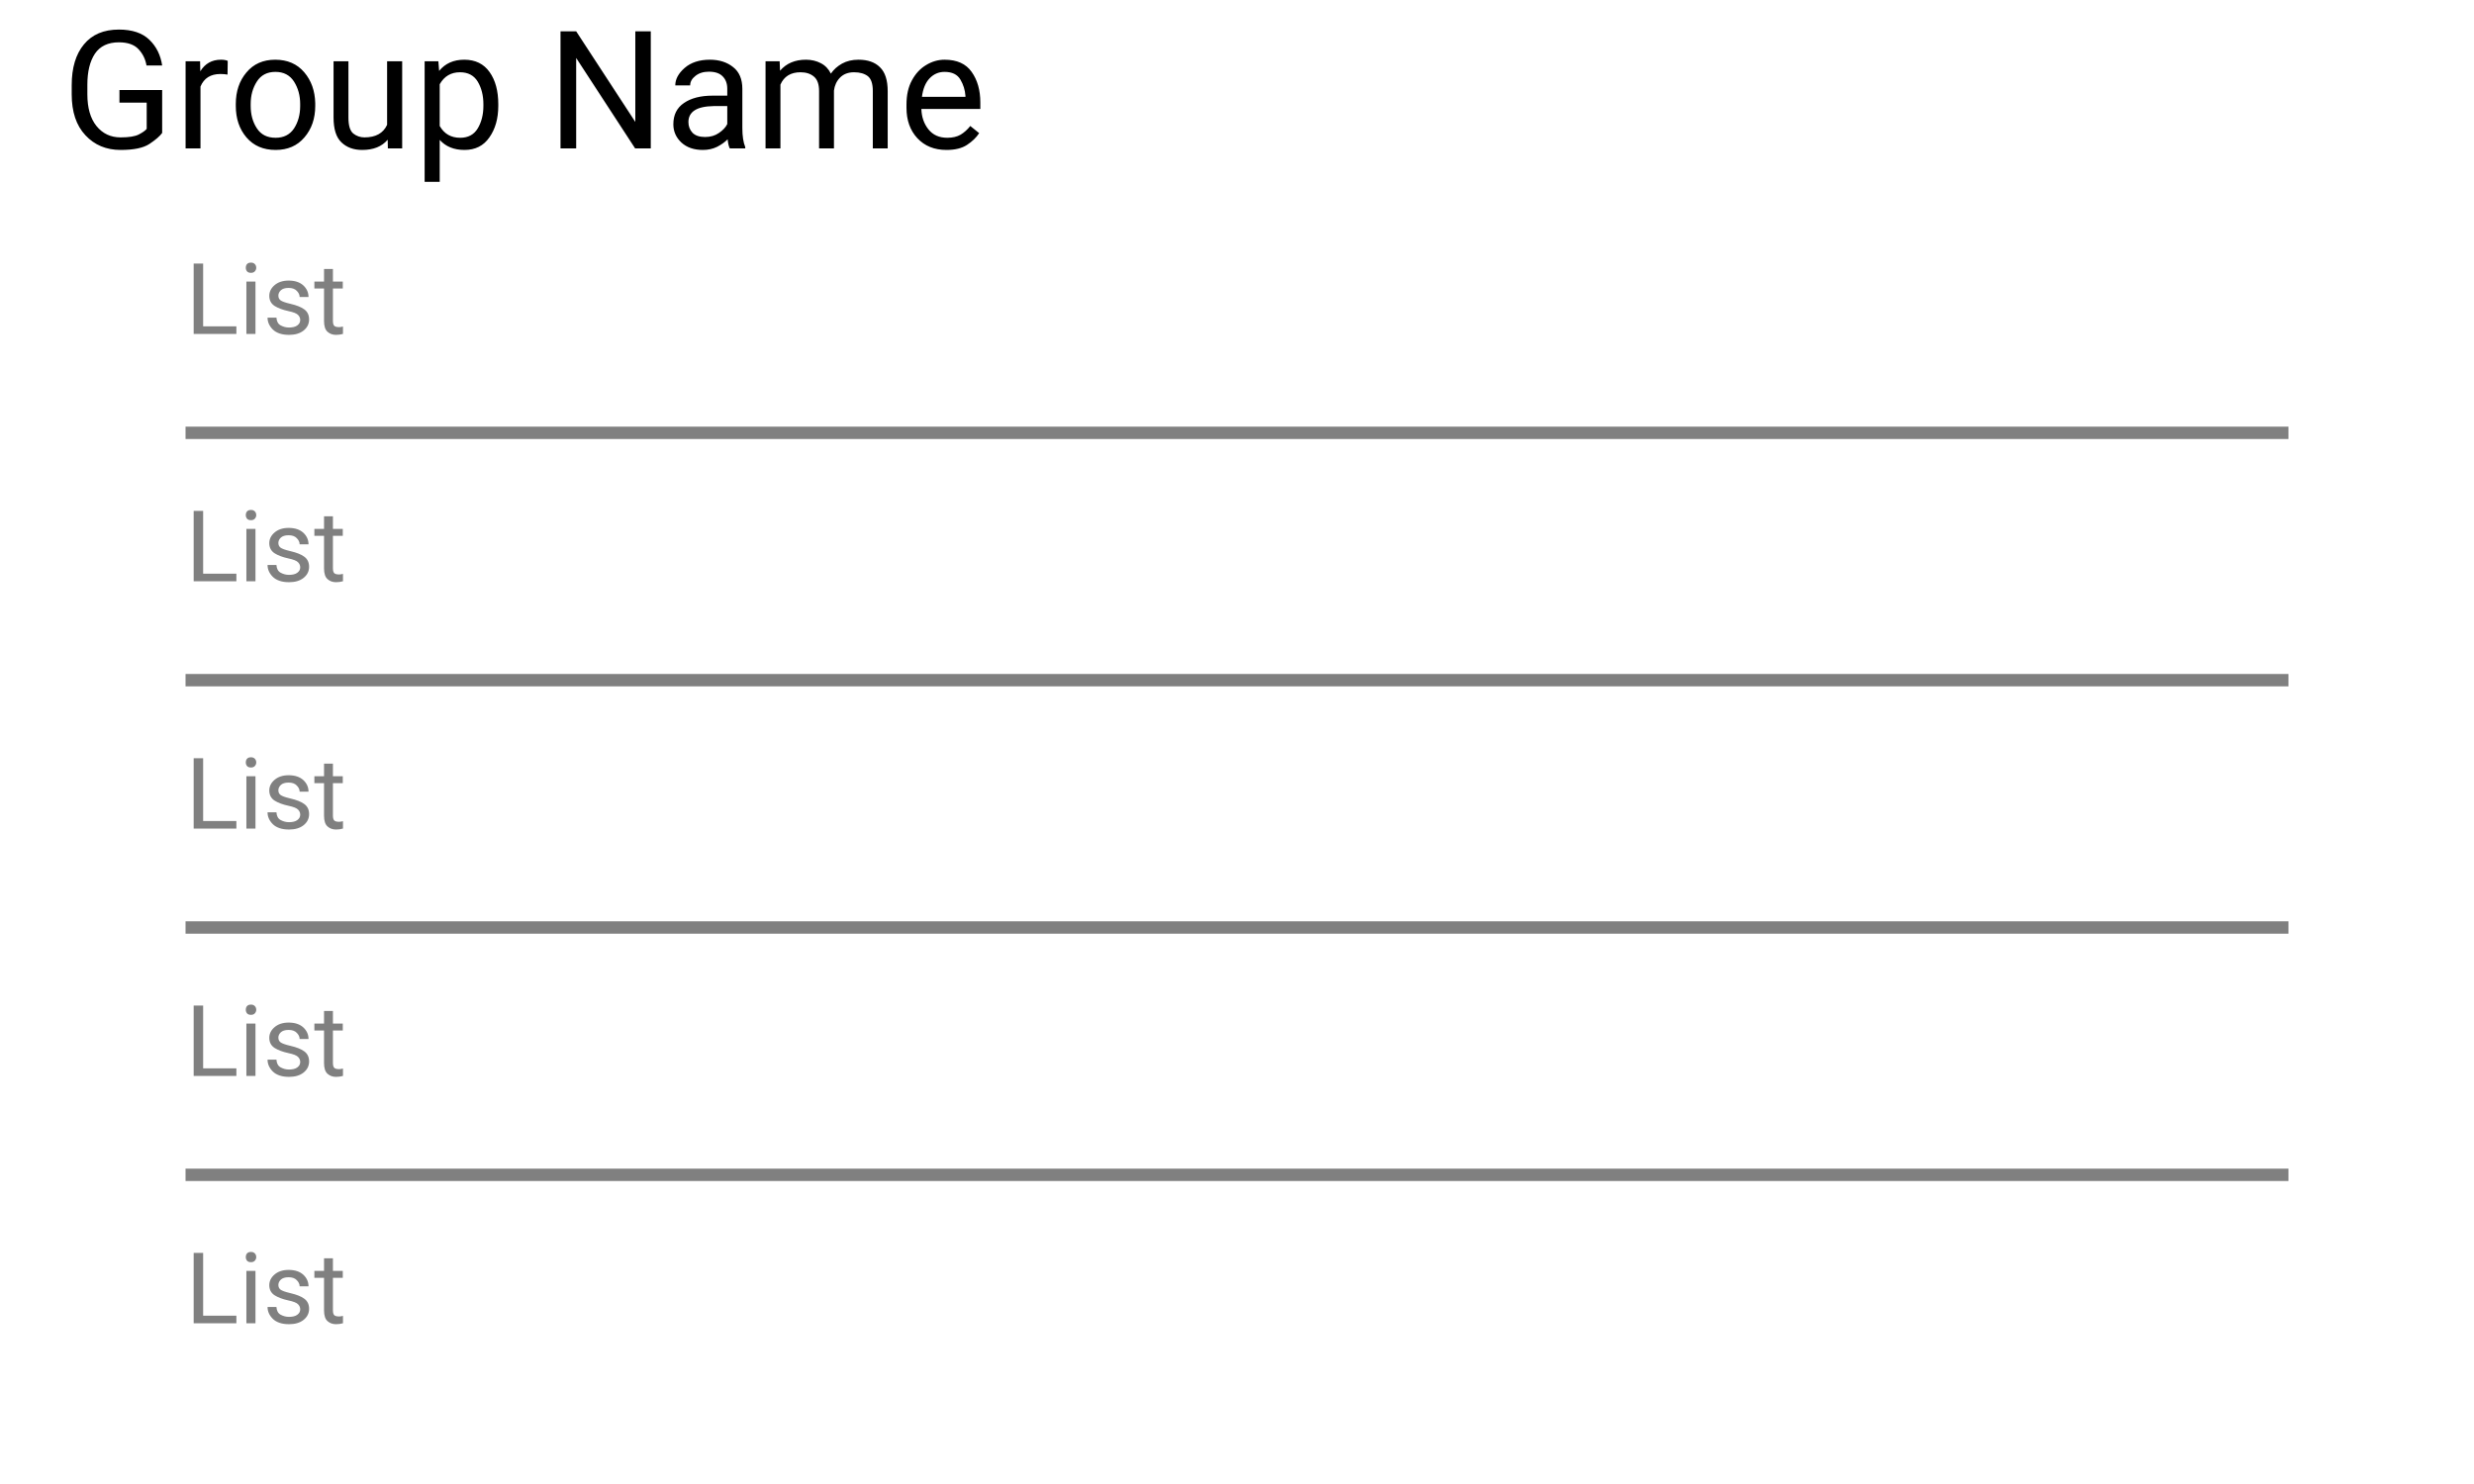
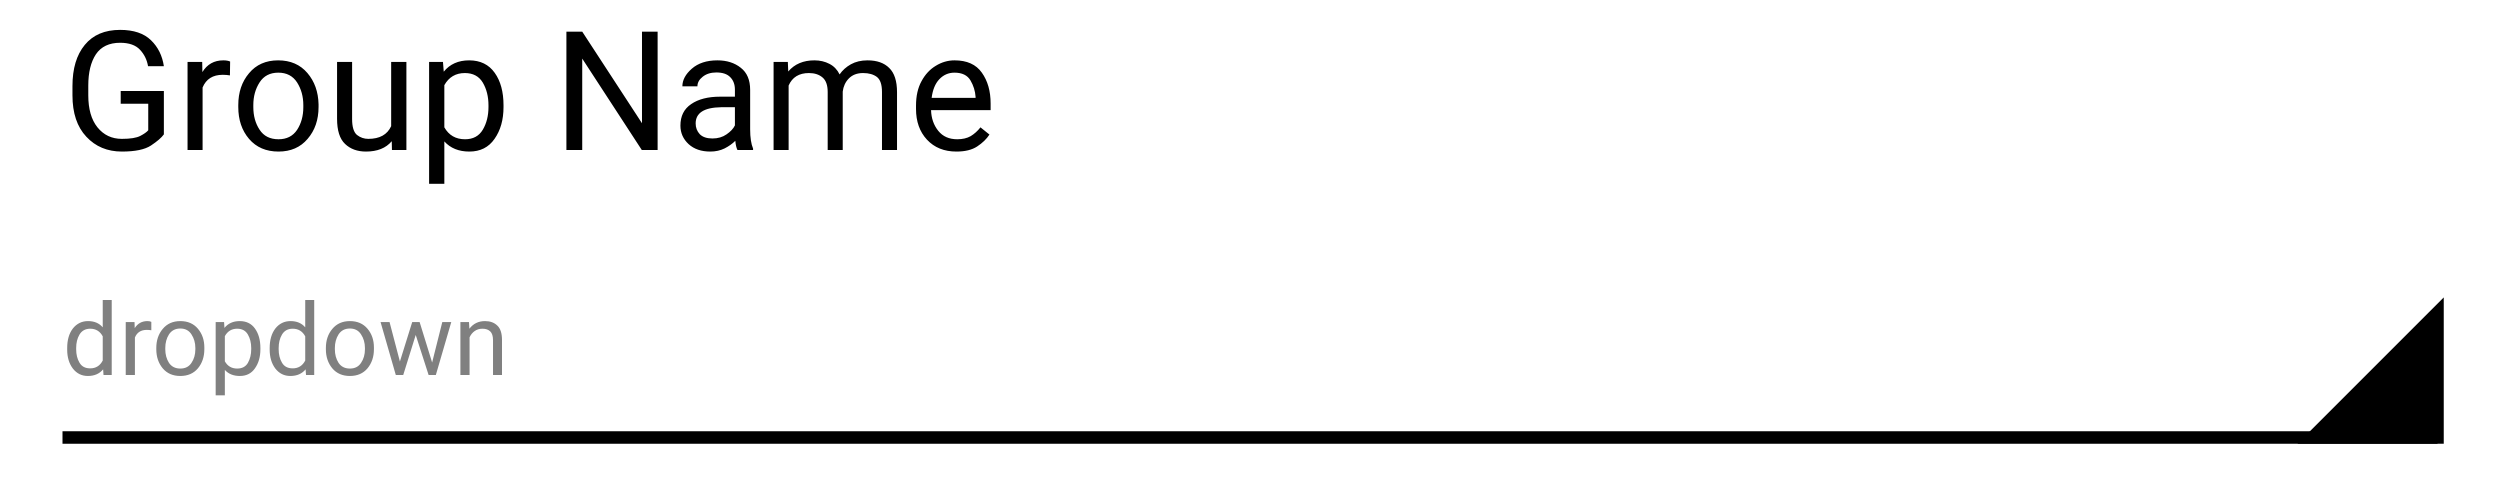
- <svg xmlns="http://www.w3.org/2000/svg" width="200" height="120" version="1.1">
+ <svg xmlns="http://www.w3.org/2000/svg" width="200" height="40" version="1.1">
  <style>
@font-face {
    font-family: 'Roboto';
    src: url('/usr/share/fonts/truetype/roboto/Roboto.ttf') format('truetype');
    font-weight: normal;
    font-style: normal;
}

</style>
-   <rect x="0" y="0" width="200" height="120" fill="white" stroke-width="0" />
-   <path d="M 15 35 L 185 35           M 15 55 L 185 55           M 15 75 L 185 75          M 15 95 L 185 95" stroke="gray" stroke-width="1" />
-   <text x="15" y="27" font-family="Roboto" font-size="8" fill="gray"> List </text>
-   <text x="15" y="47" font-family="Roboto" font-size="8" fill="gray"> List </text>
-   <text x="15" y="67" font-family="Roboto" font-size="8" fill="gray"> List </text>
-   <text x="15" y="87" font-family="Roboto" font-size="8" fill="gray"> List </text>
-   <text x="15" y="107" font-family="Roboto" font-size="8" fill="gray"> List </text>			
+   <rect x="0" y="0" width="200" height="40" fill="white" stroke-width="0" />
+   <path d="M 5 35 L 195 35" stroke="black" fill="black" stroke-width="1" />
+   <path d="M 185 35 L 195 35 L 195 25 Z" stroke="black" fill="black" stroke-width="1" />
+   <text x="5" y="30" font-family="Roboto" font-size="8" fill="gray"> dropdown </text>

- line 15,35 185,35
- line 15,55 185,55
- line 15,75 185,75
- line 15,95 185,95
+ line 5,75 195,75 
+ polyline 180,75 195,75 195,60

+ fill gray
+ stroke gray
+ stroke-width 0
+ stroke-opacity 0

- font-size 8
- text 15,30 "List"
- text 15,50 "List"
- text 15,70 "List"
- text 15,90 "List"
- text 15,110 "List"
- 
- 
- 
+ font-size 10
+ text 10,70 "Dropdown"		
<text x="5" y="12" font-family="Roboto" font-size="10pt" fill="black"> Group Name </text>
stroke black
fill black
stroke-width 0
stroke-opacity 0
font-size 16
</svg>
